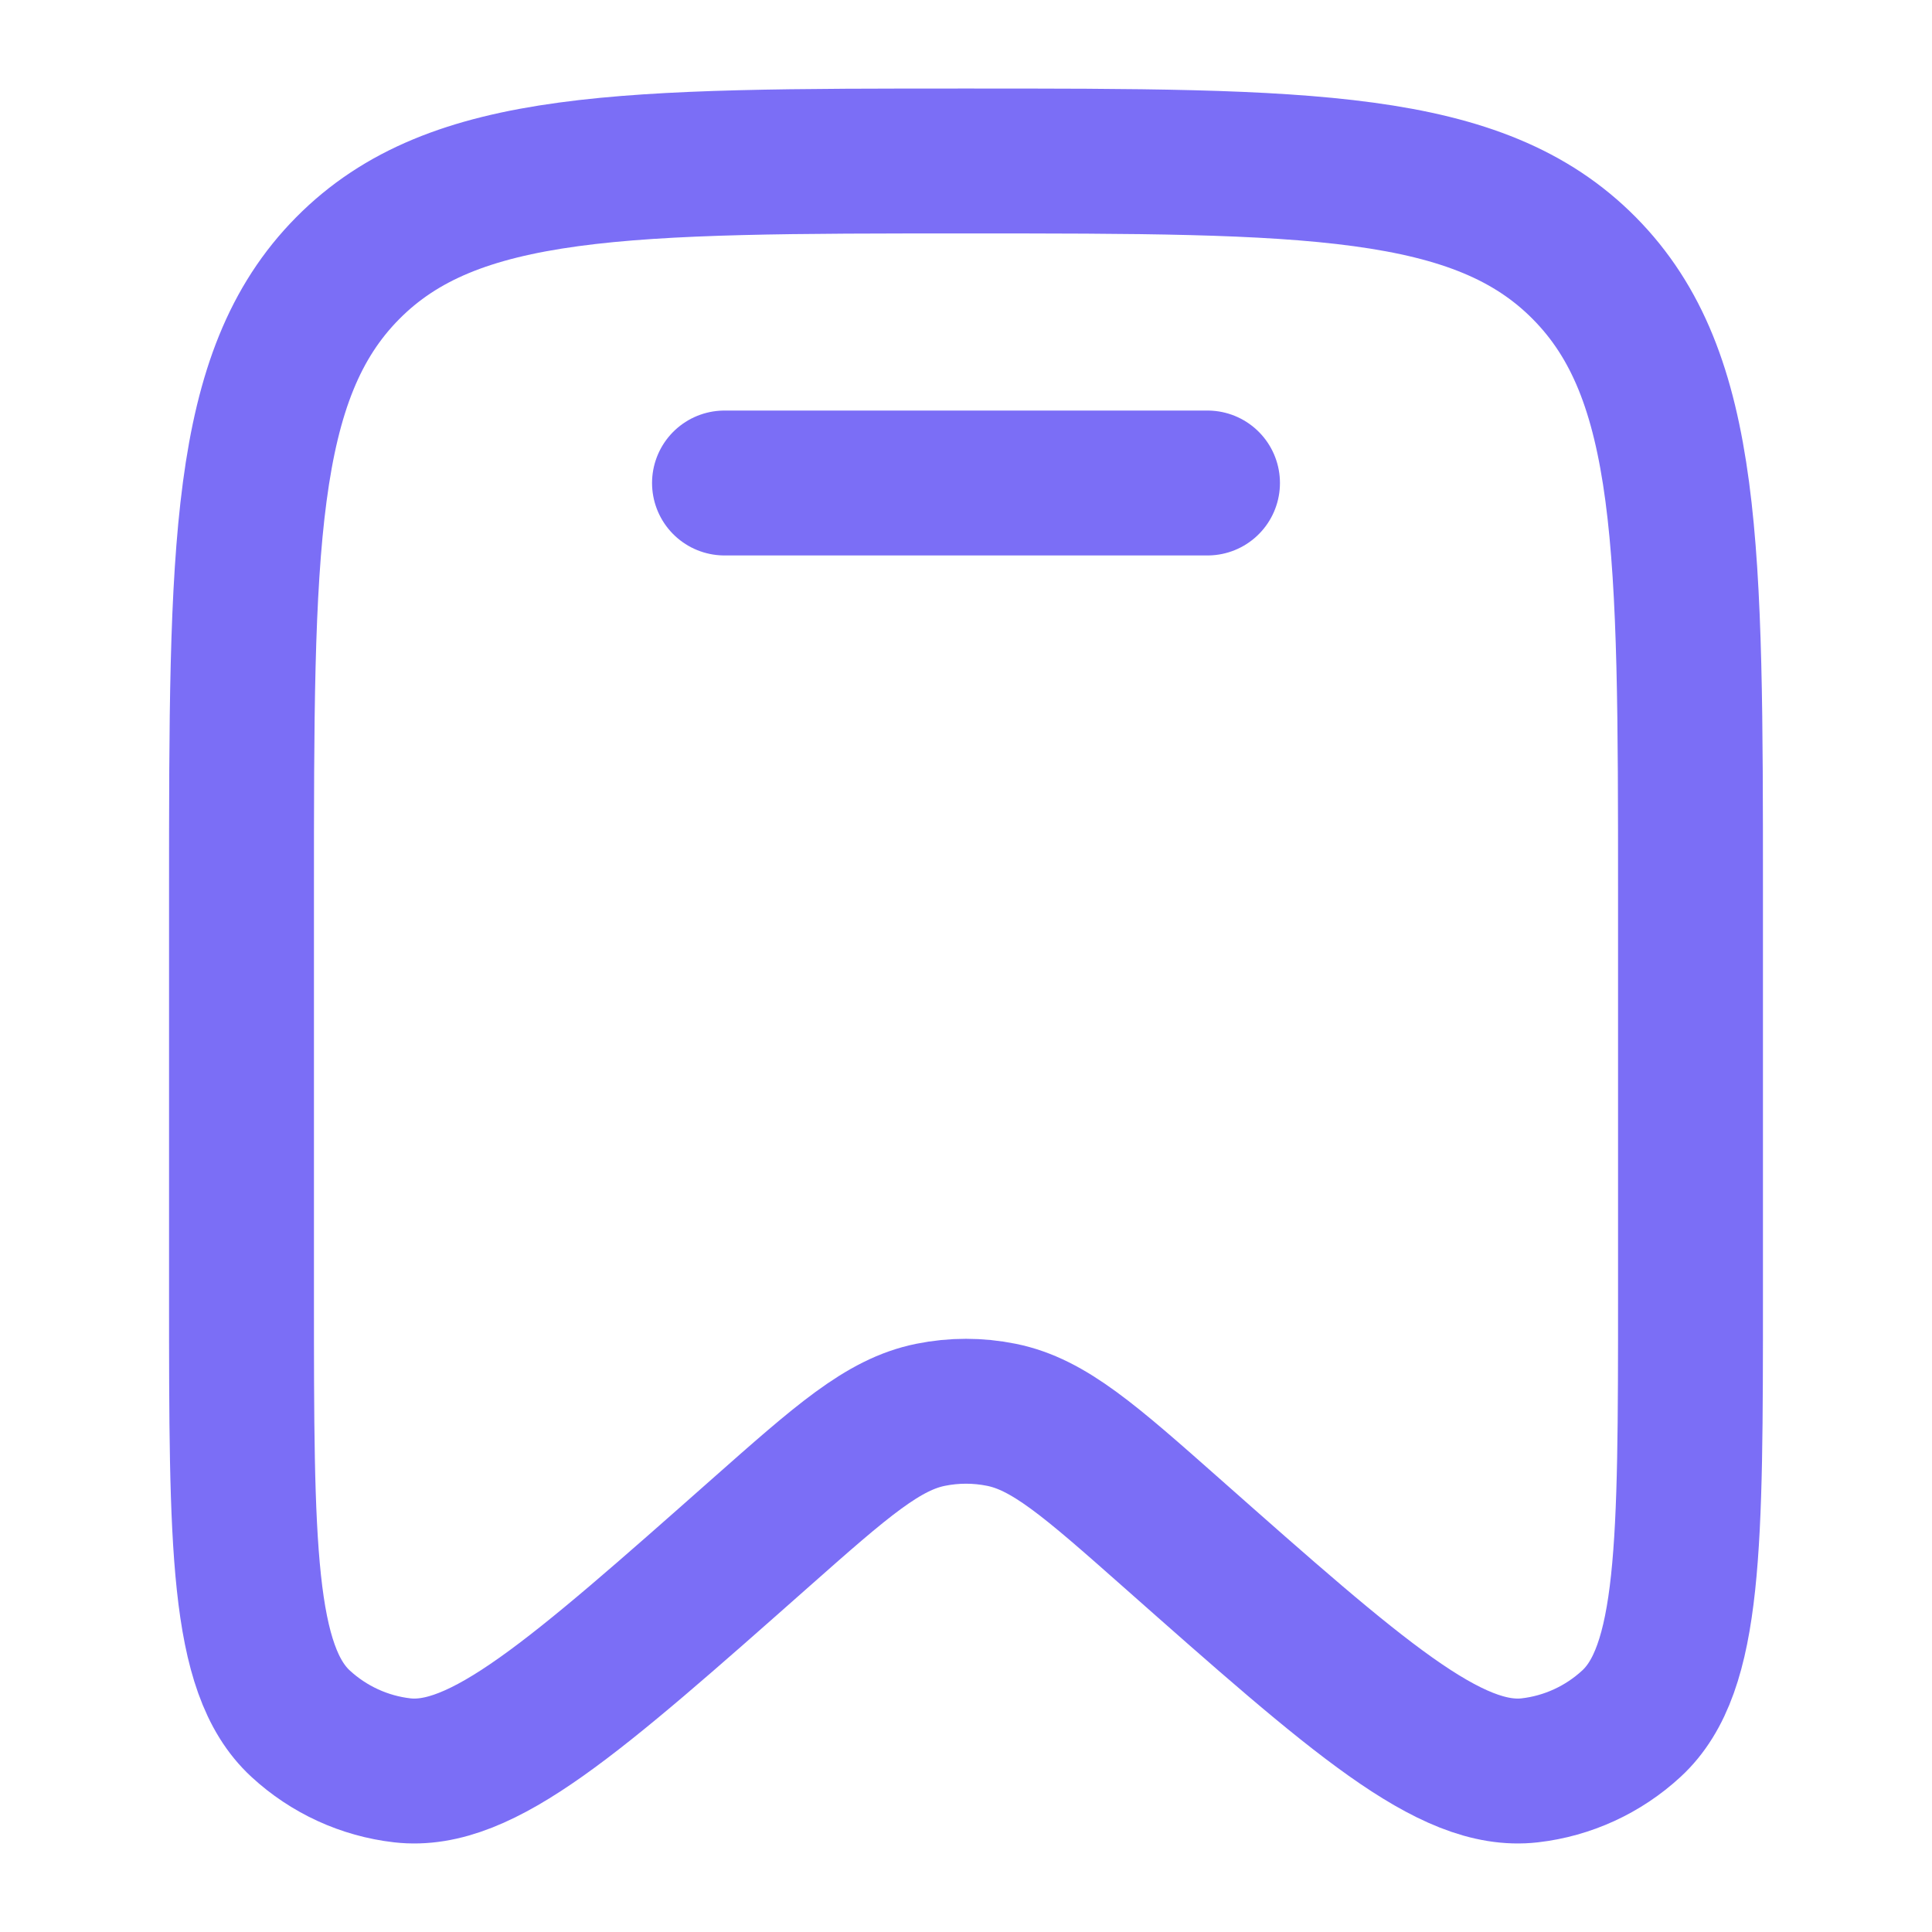
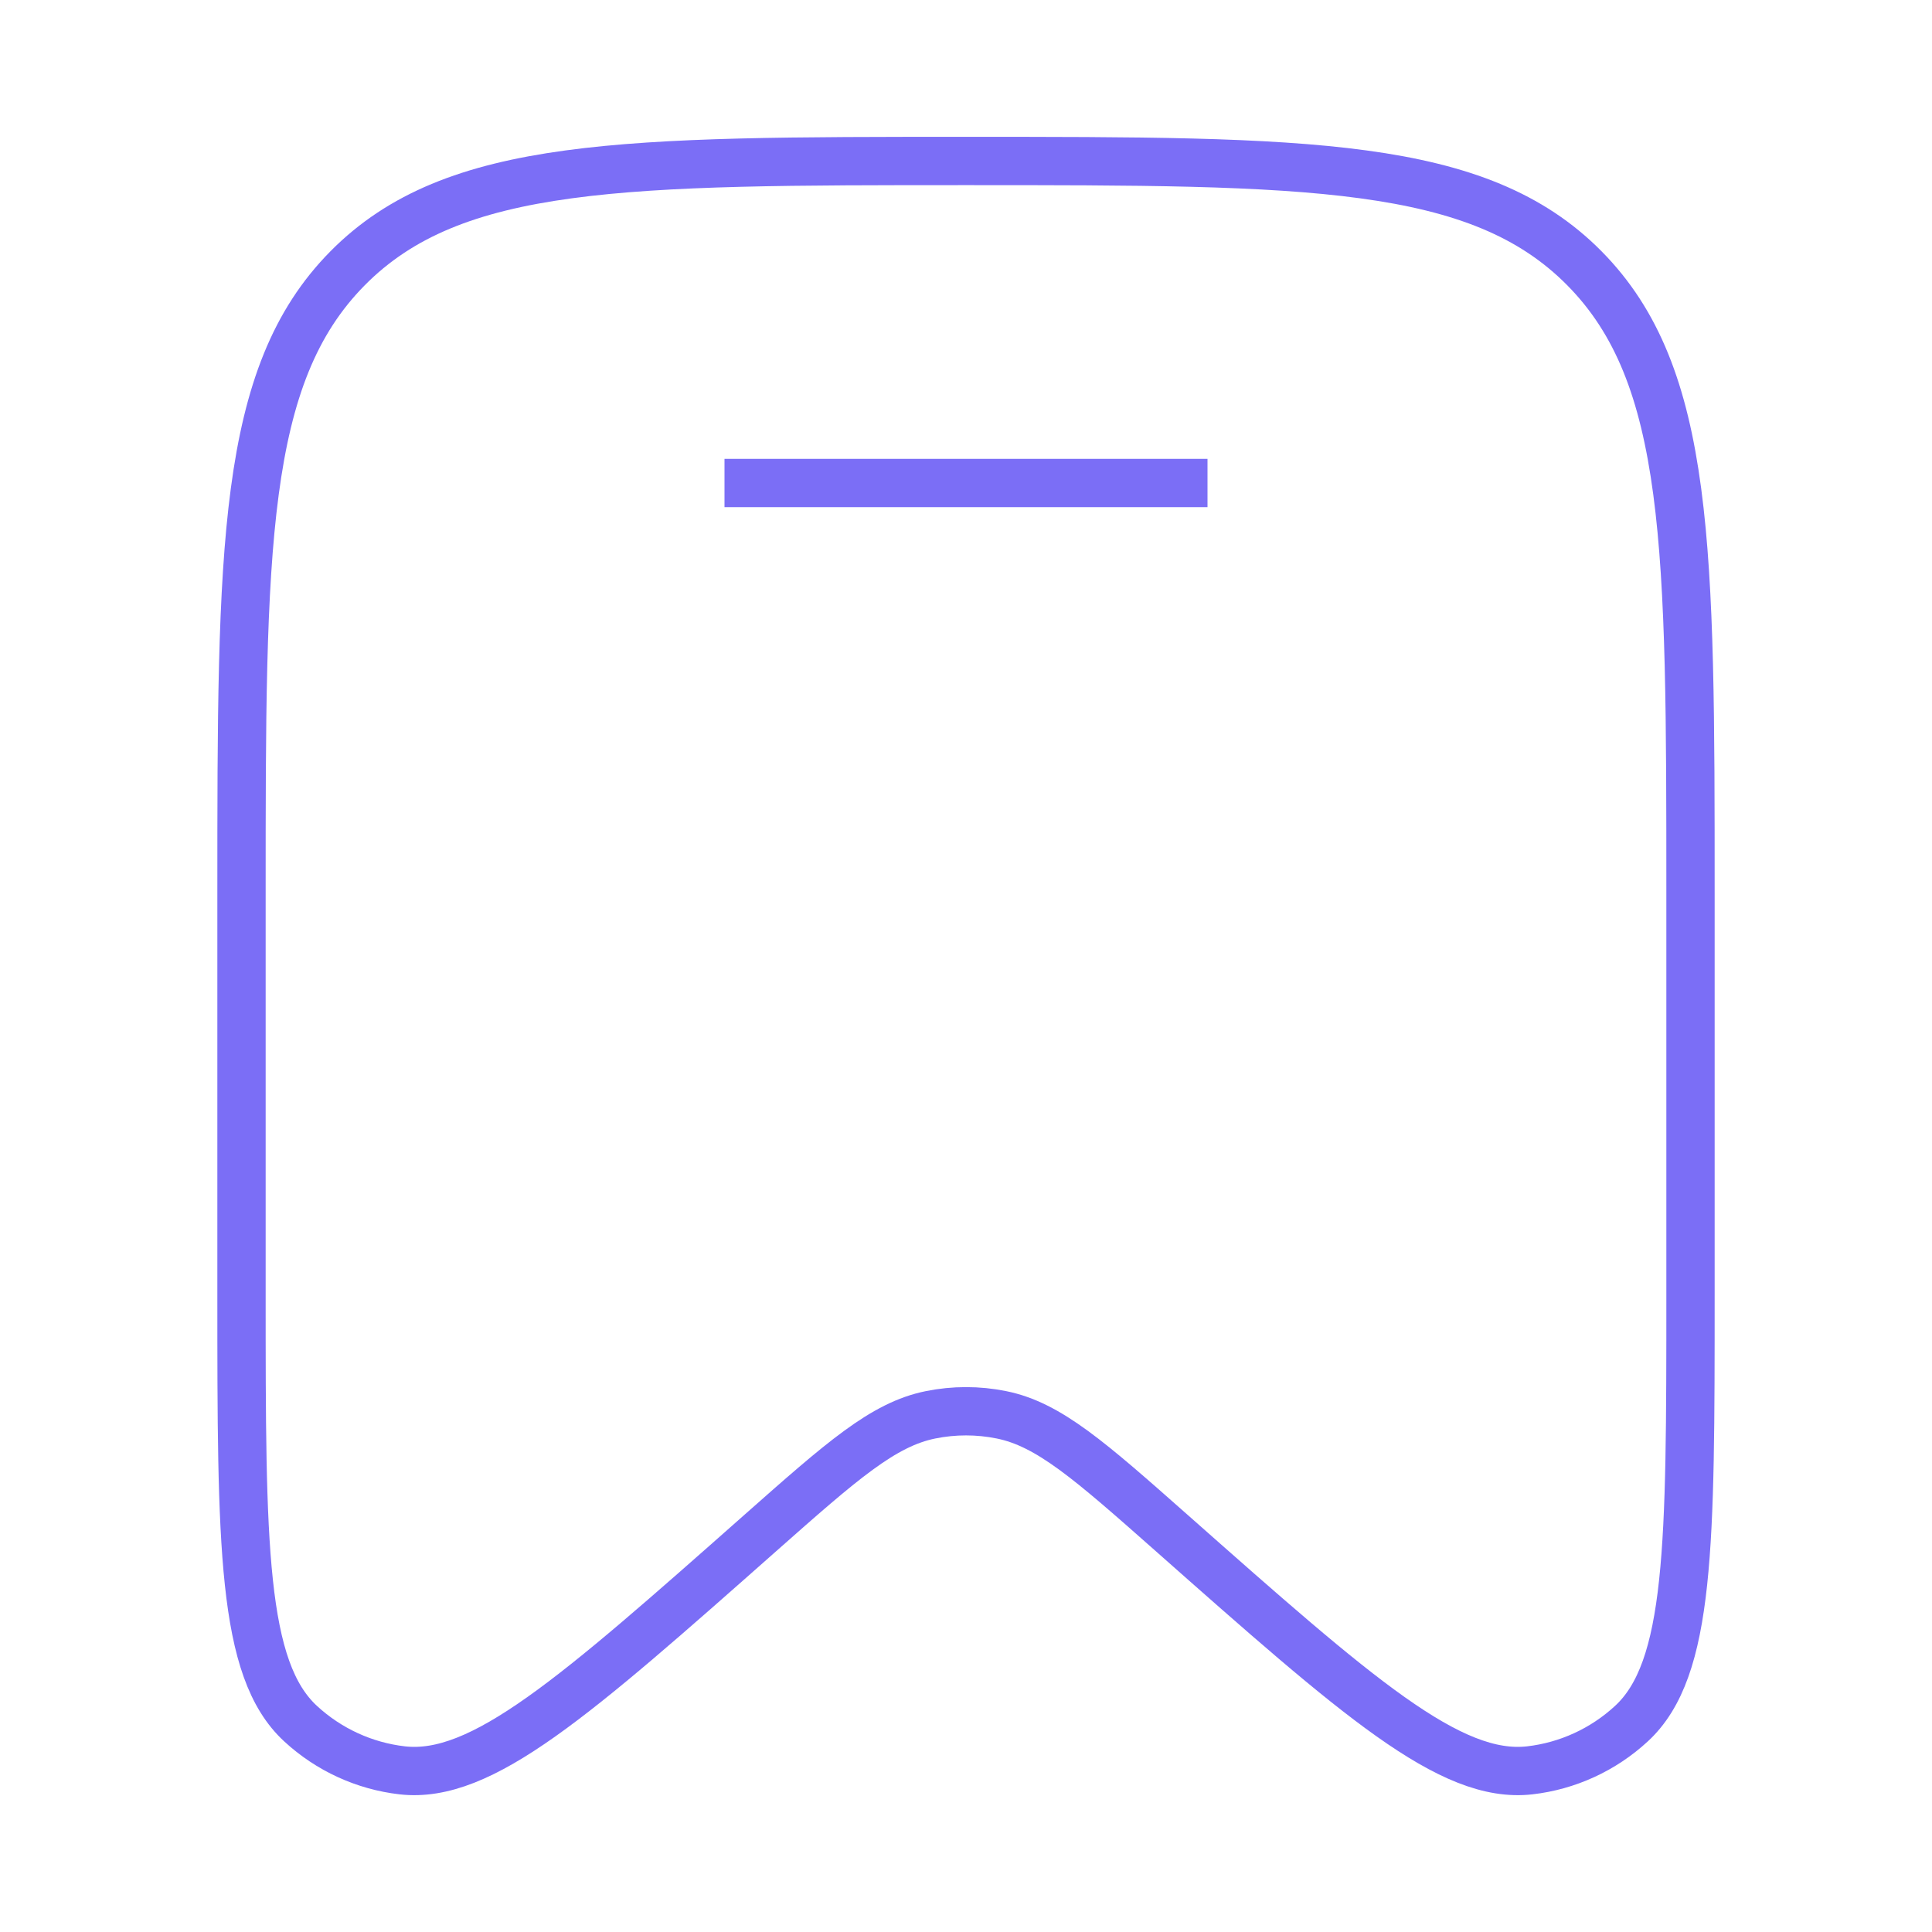
<svg xmlns="http://www.w3.org/2000/svg" width="40" height="40" viewBox="0 0 40 40" fill="none">
-   <path d="M35 26.818V18.496C35 11.348 35 7.774 32.803 5.554C30.607 3.333 27.071 3.333 20 3.333C12.929 3.333 9.393 3.333 7.197 5.554C5 7.774 5 11.348 5 18.496V26.818C5 31.979 5 34.56 6.224 35.687C6.807 36.225 7.544 36.563 8.328 36.653C9.973 36.841 11.895 35.142 15.737 31.743C17.435 30.241 18.285 29.49 19.267 29.292C19.751 29.194 20.249 29.194 20.733 29.292C21.715 29.49 22.565 30.241 24.263 31.743C28.105 35.142 30.027 36.841 31.672 36.653C32.456 36.563 33.193 36.225 33.776 35.687C35 34.56 35 31.979 35 26.818Z" stroke="#7B6EF6" stroke-width="3" />
-   <path d="M25 10H15" stroke="#7B6EF6" stroke-width="3" stroke-linecap="round" />
+   <path d="M35 26.818V18.496C35 11.348 35 7.774 32.803 5.554C30.607 3.333 27.071 3.333 20 3.333C12.929 3.333 9.393 3.333 7.197 5.554C5 7.774 5 11.348 5 18.496V26.818C5 31.979 5 34.56 6.224 35.687C6.807 36.225 7.544 36.563 8.328 36.653C9.973 36.841 11.895 35.142 15.737 31.743C17.435 30.241 18.285 29.49 19.267 29.292C19.751 29.194 20.249 29.194 20.733 29.292C21.715 29.49 22.565 30.241 24.263 31.743C28.105 35.142 30.027 36.841 31.672 36.653C32.456 36.563 33.193 36.225 33.776 35.687C35 34.56 35 31.979 35 26.818Z" stroke="#7B6EF6" strokeWidth="3" />
+   <path d="M25 10H15" stroke="#7B6EF6" strokeWidth="3" strokeLinecap="round" />
</svg>
